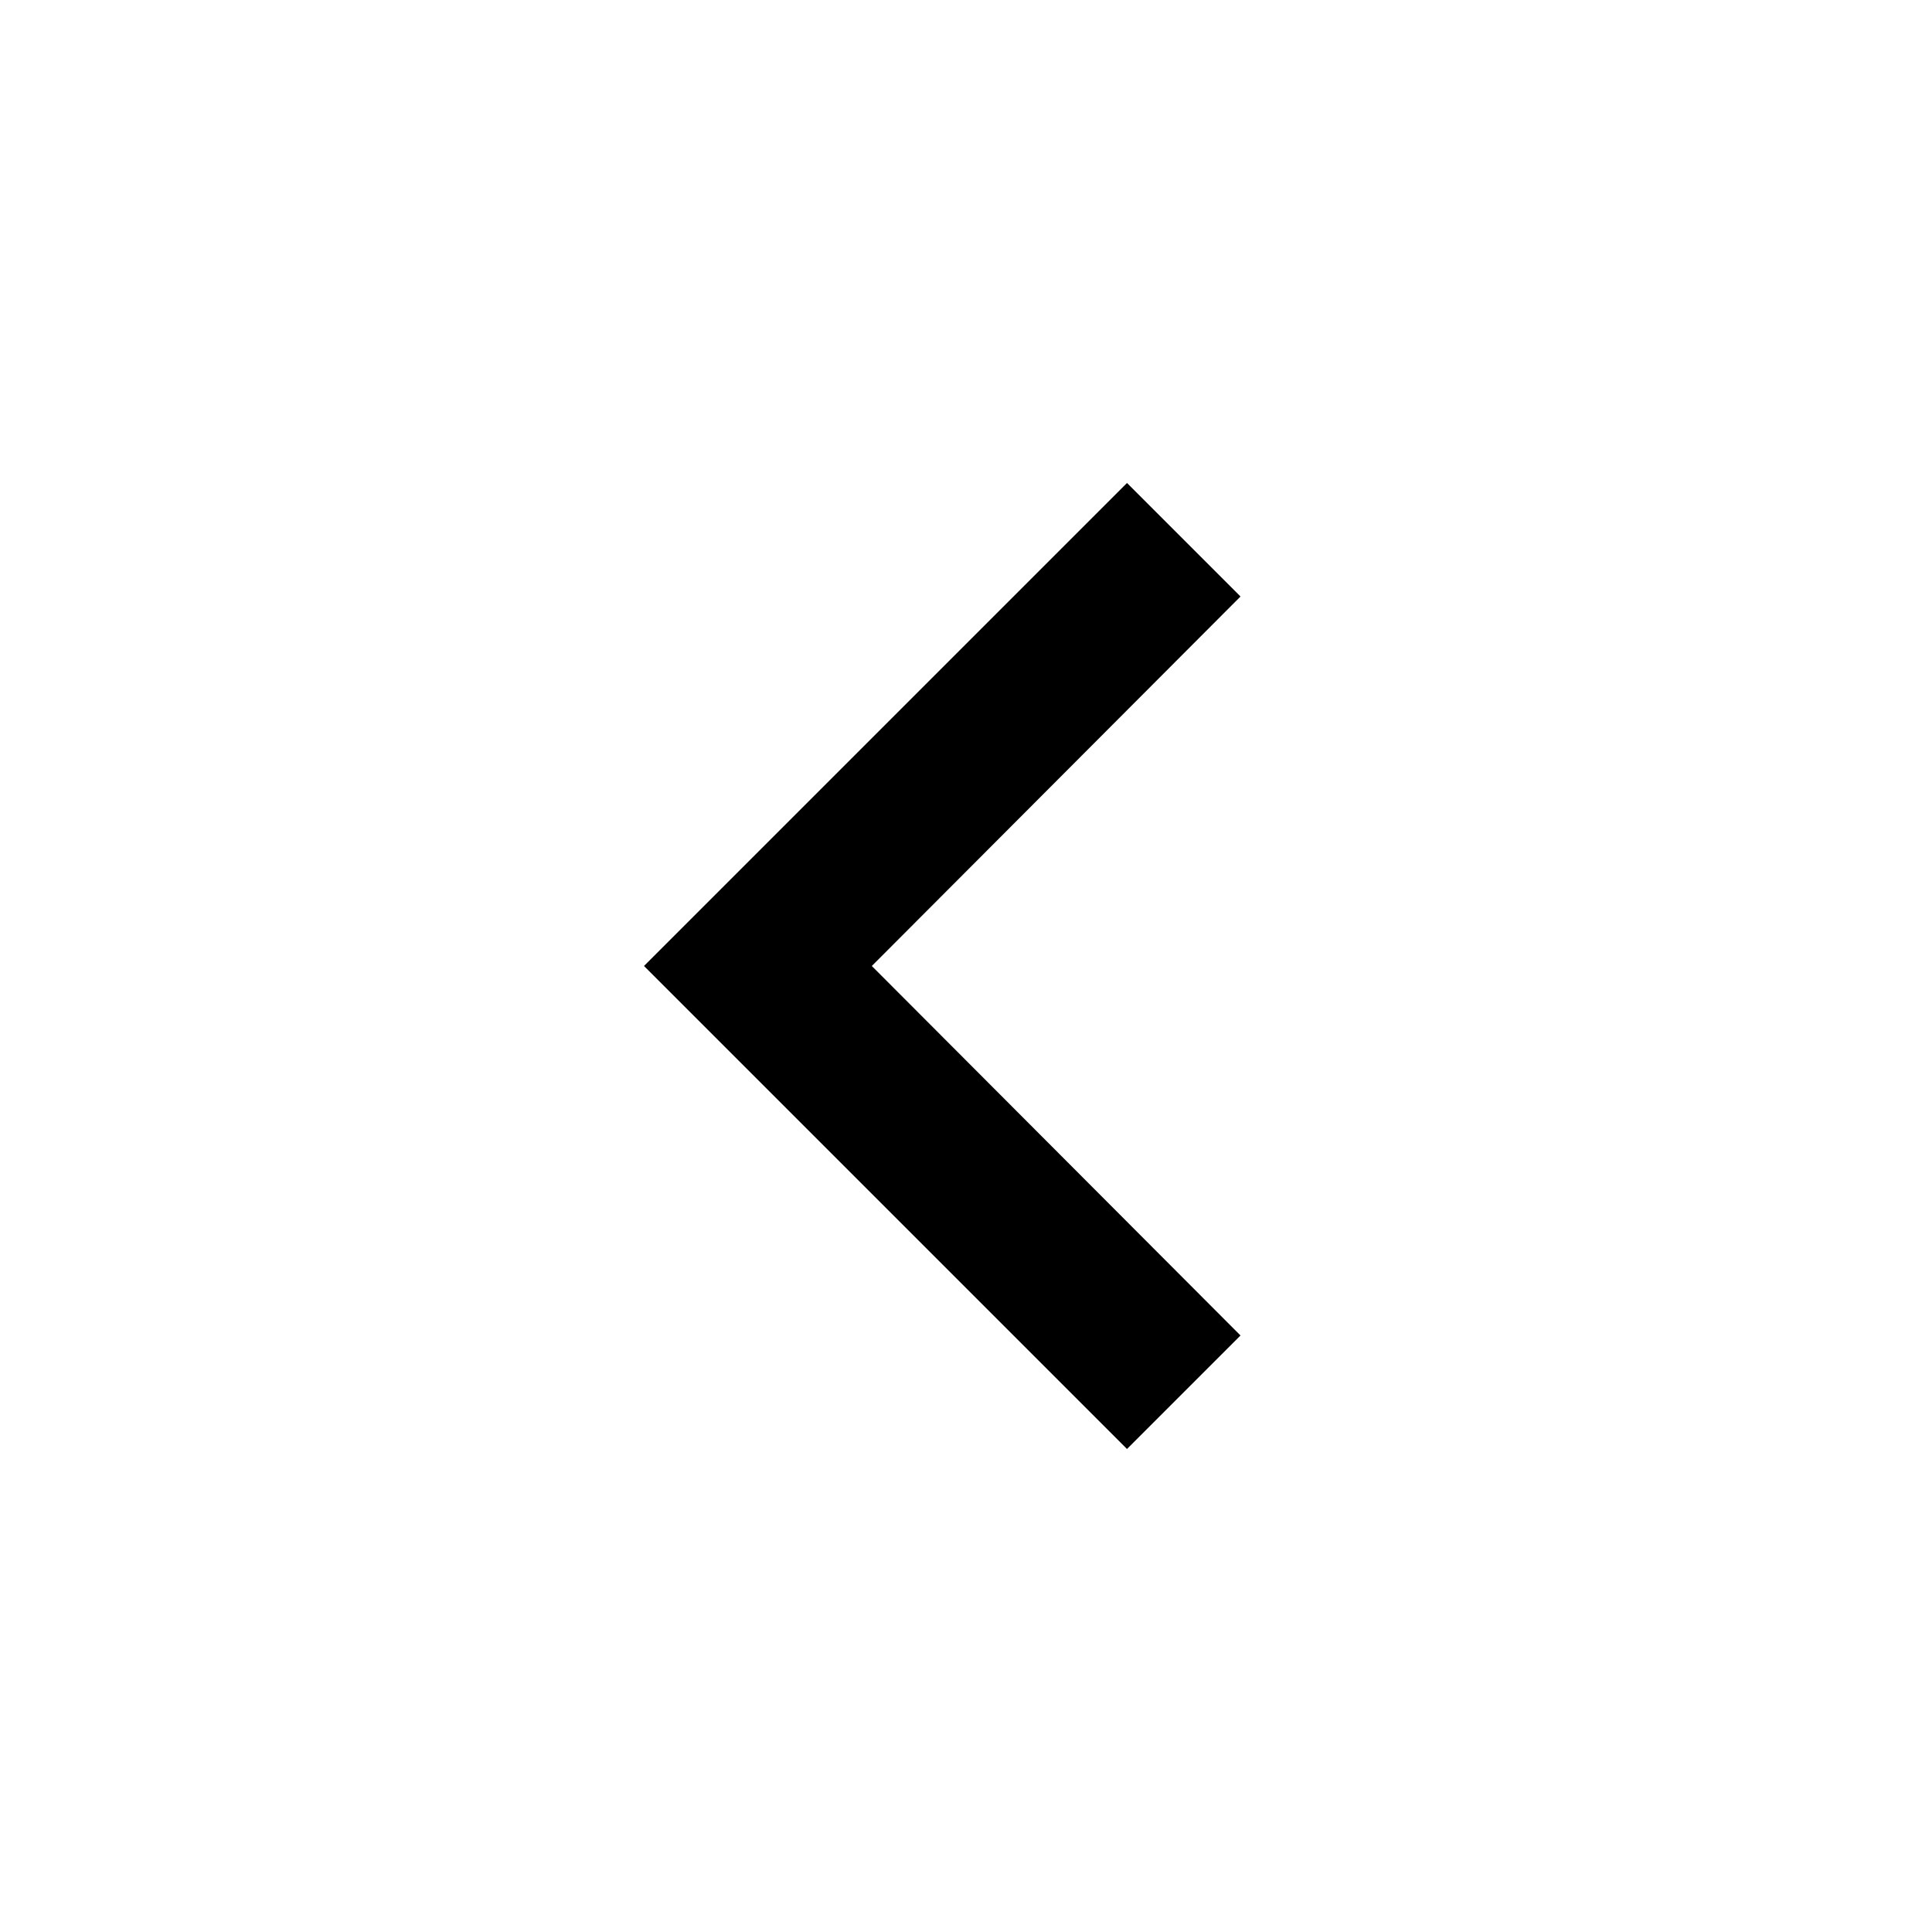
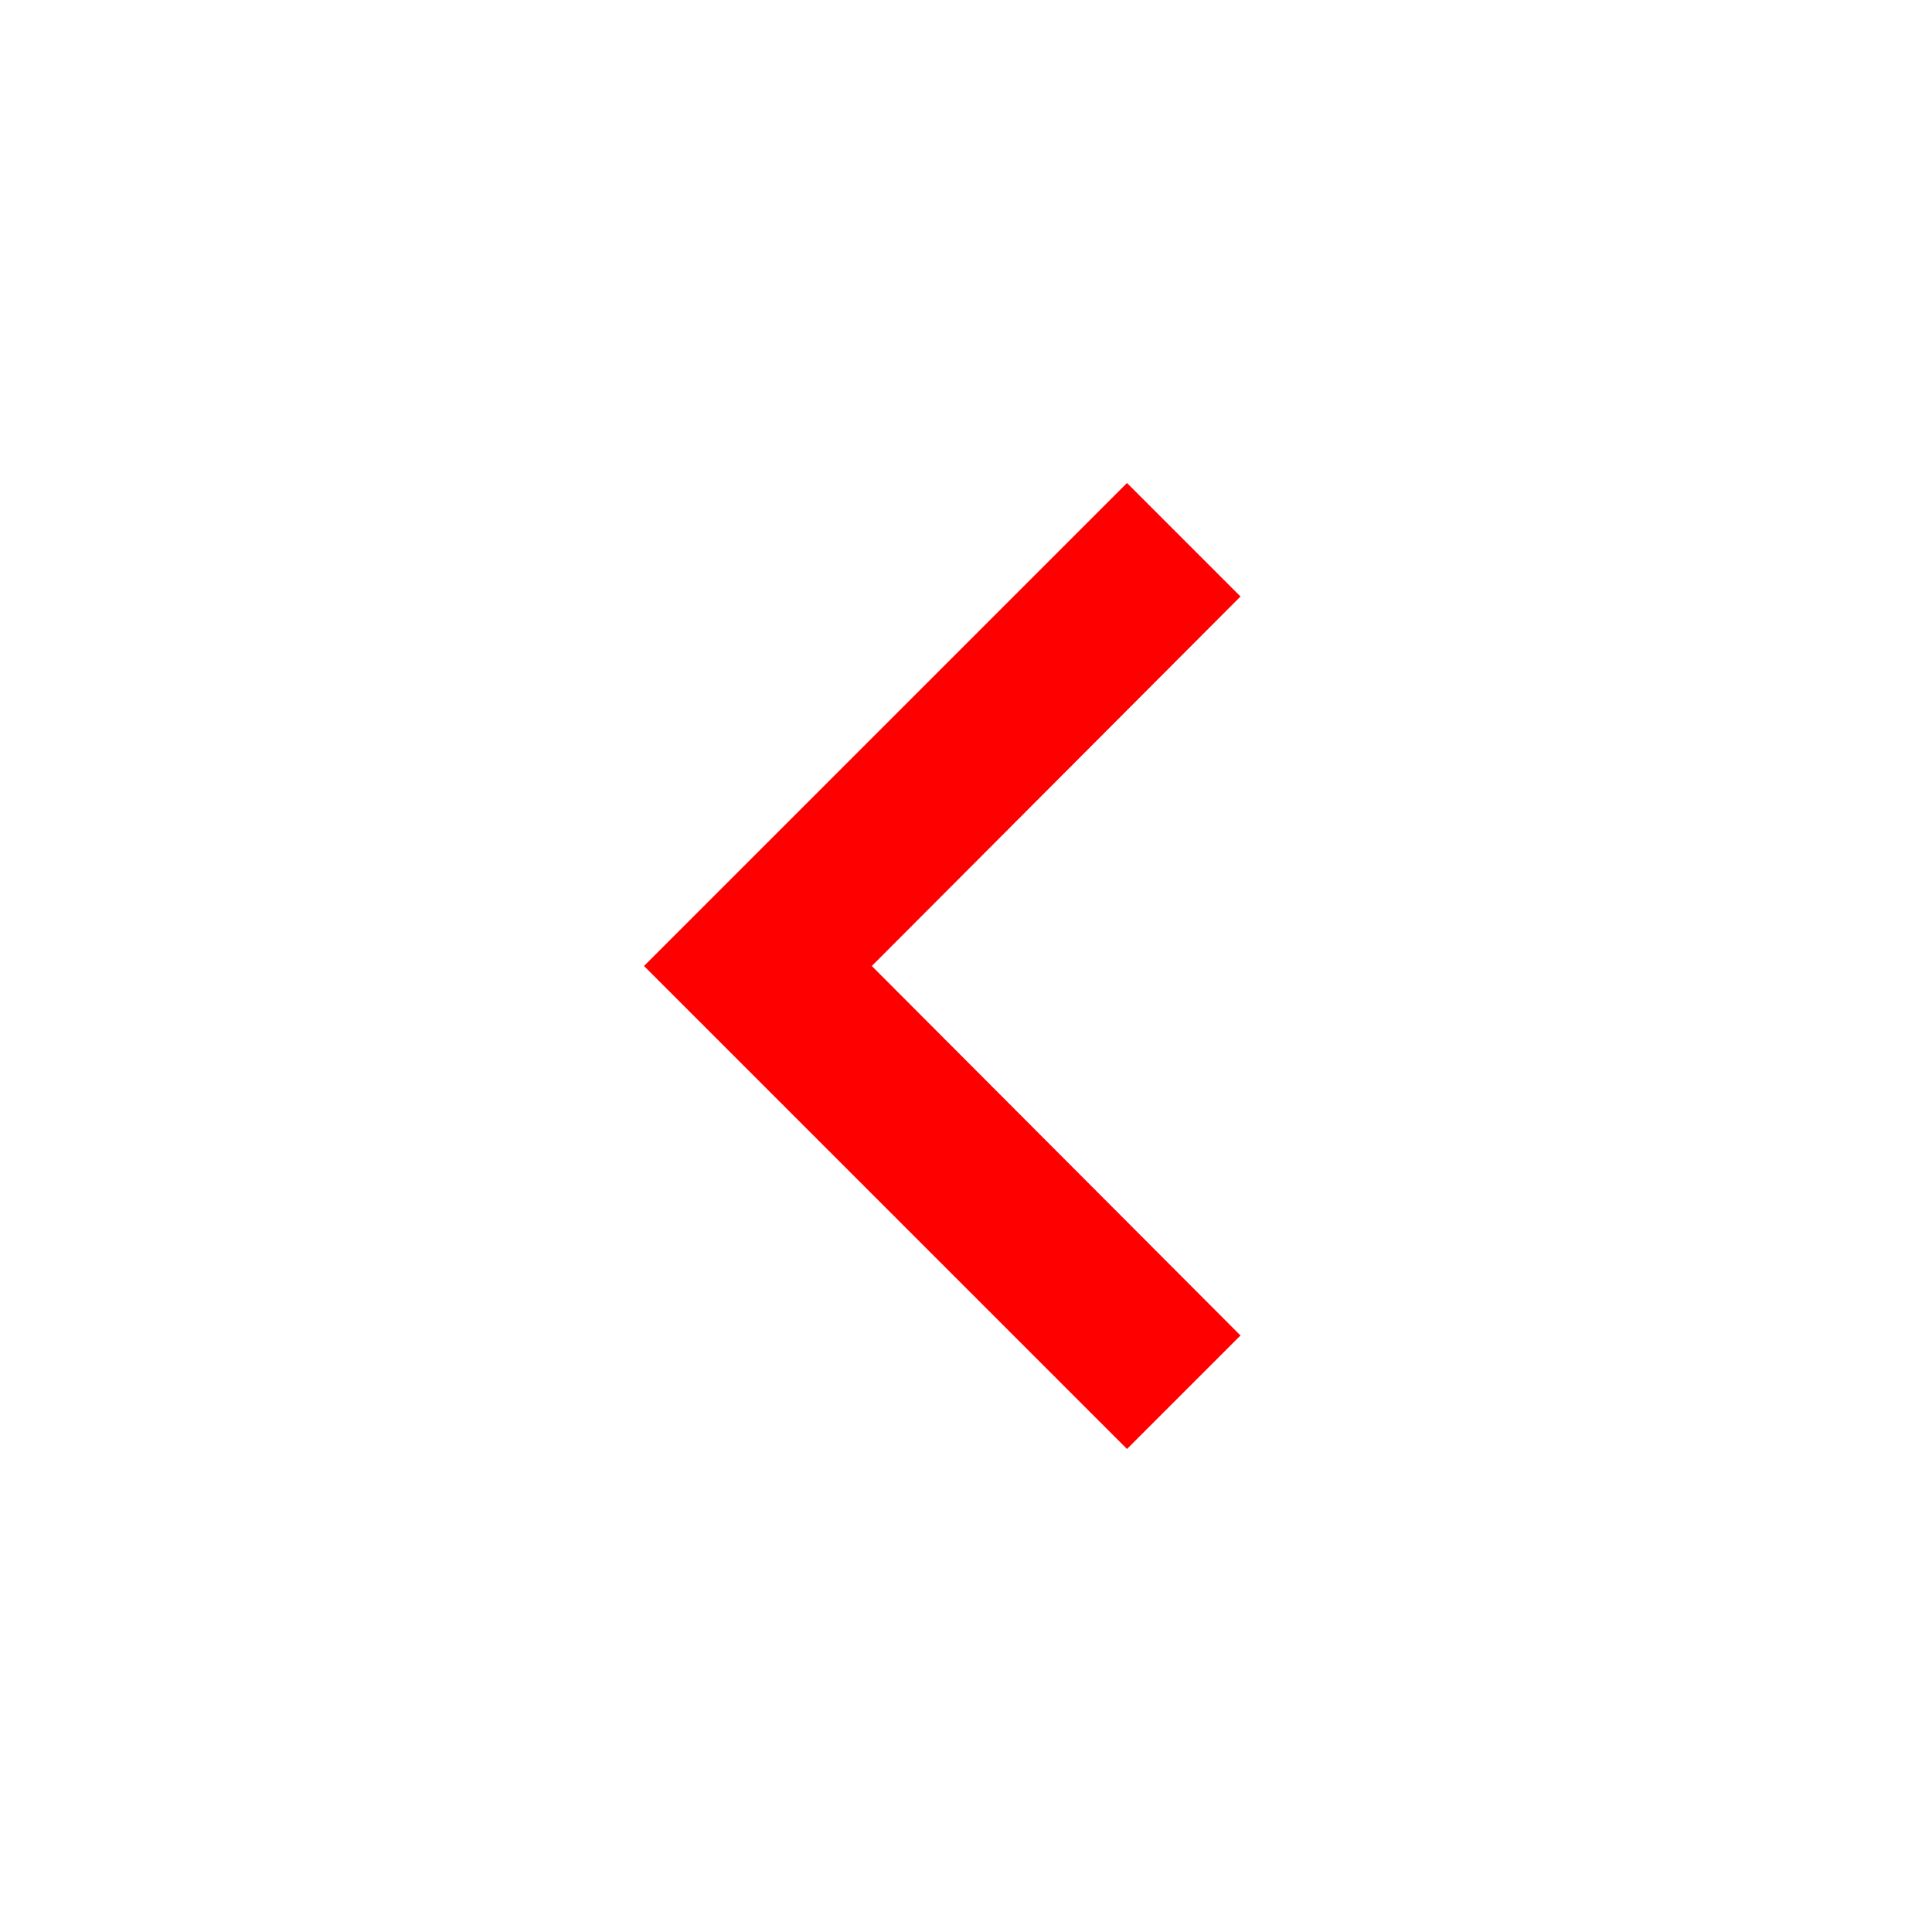
- <svg xmlns="http://www.w3.org/2000/svg" fill="#000000" height="24" viewBox="0 0 24 24" width="24">
+ <svg xmlns="http://www.w3.org/2000/svg" fill="#ff0000" height="24" viewBox="0 0 24 24" width="24">
  <path d="M15.41 7.41L14 6l-6 6 6 6 1.41-1.41L10.83 12z" />
  <path d="M0 0h24v24H0z" fill="none" />
</svg>
